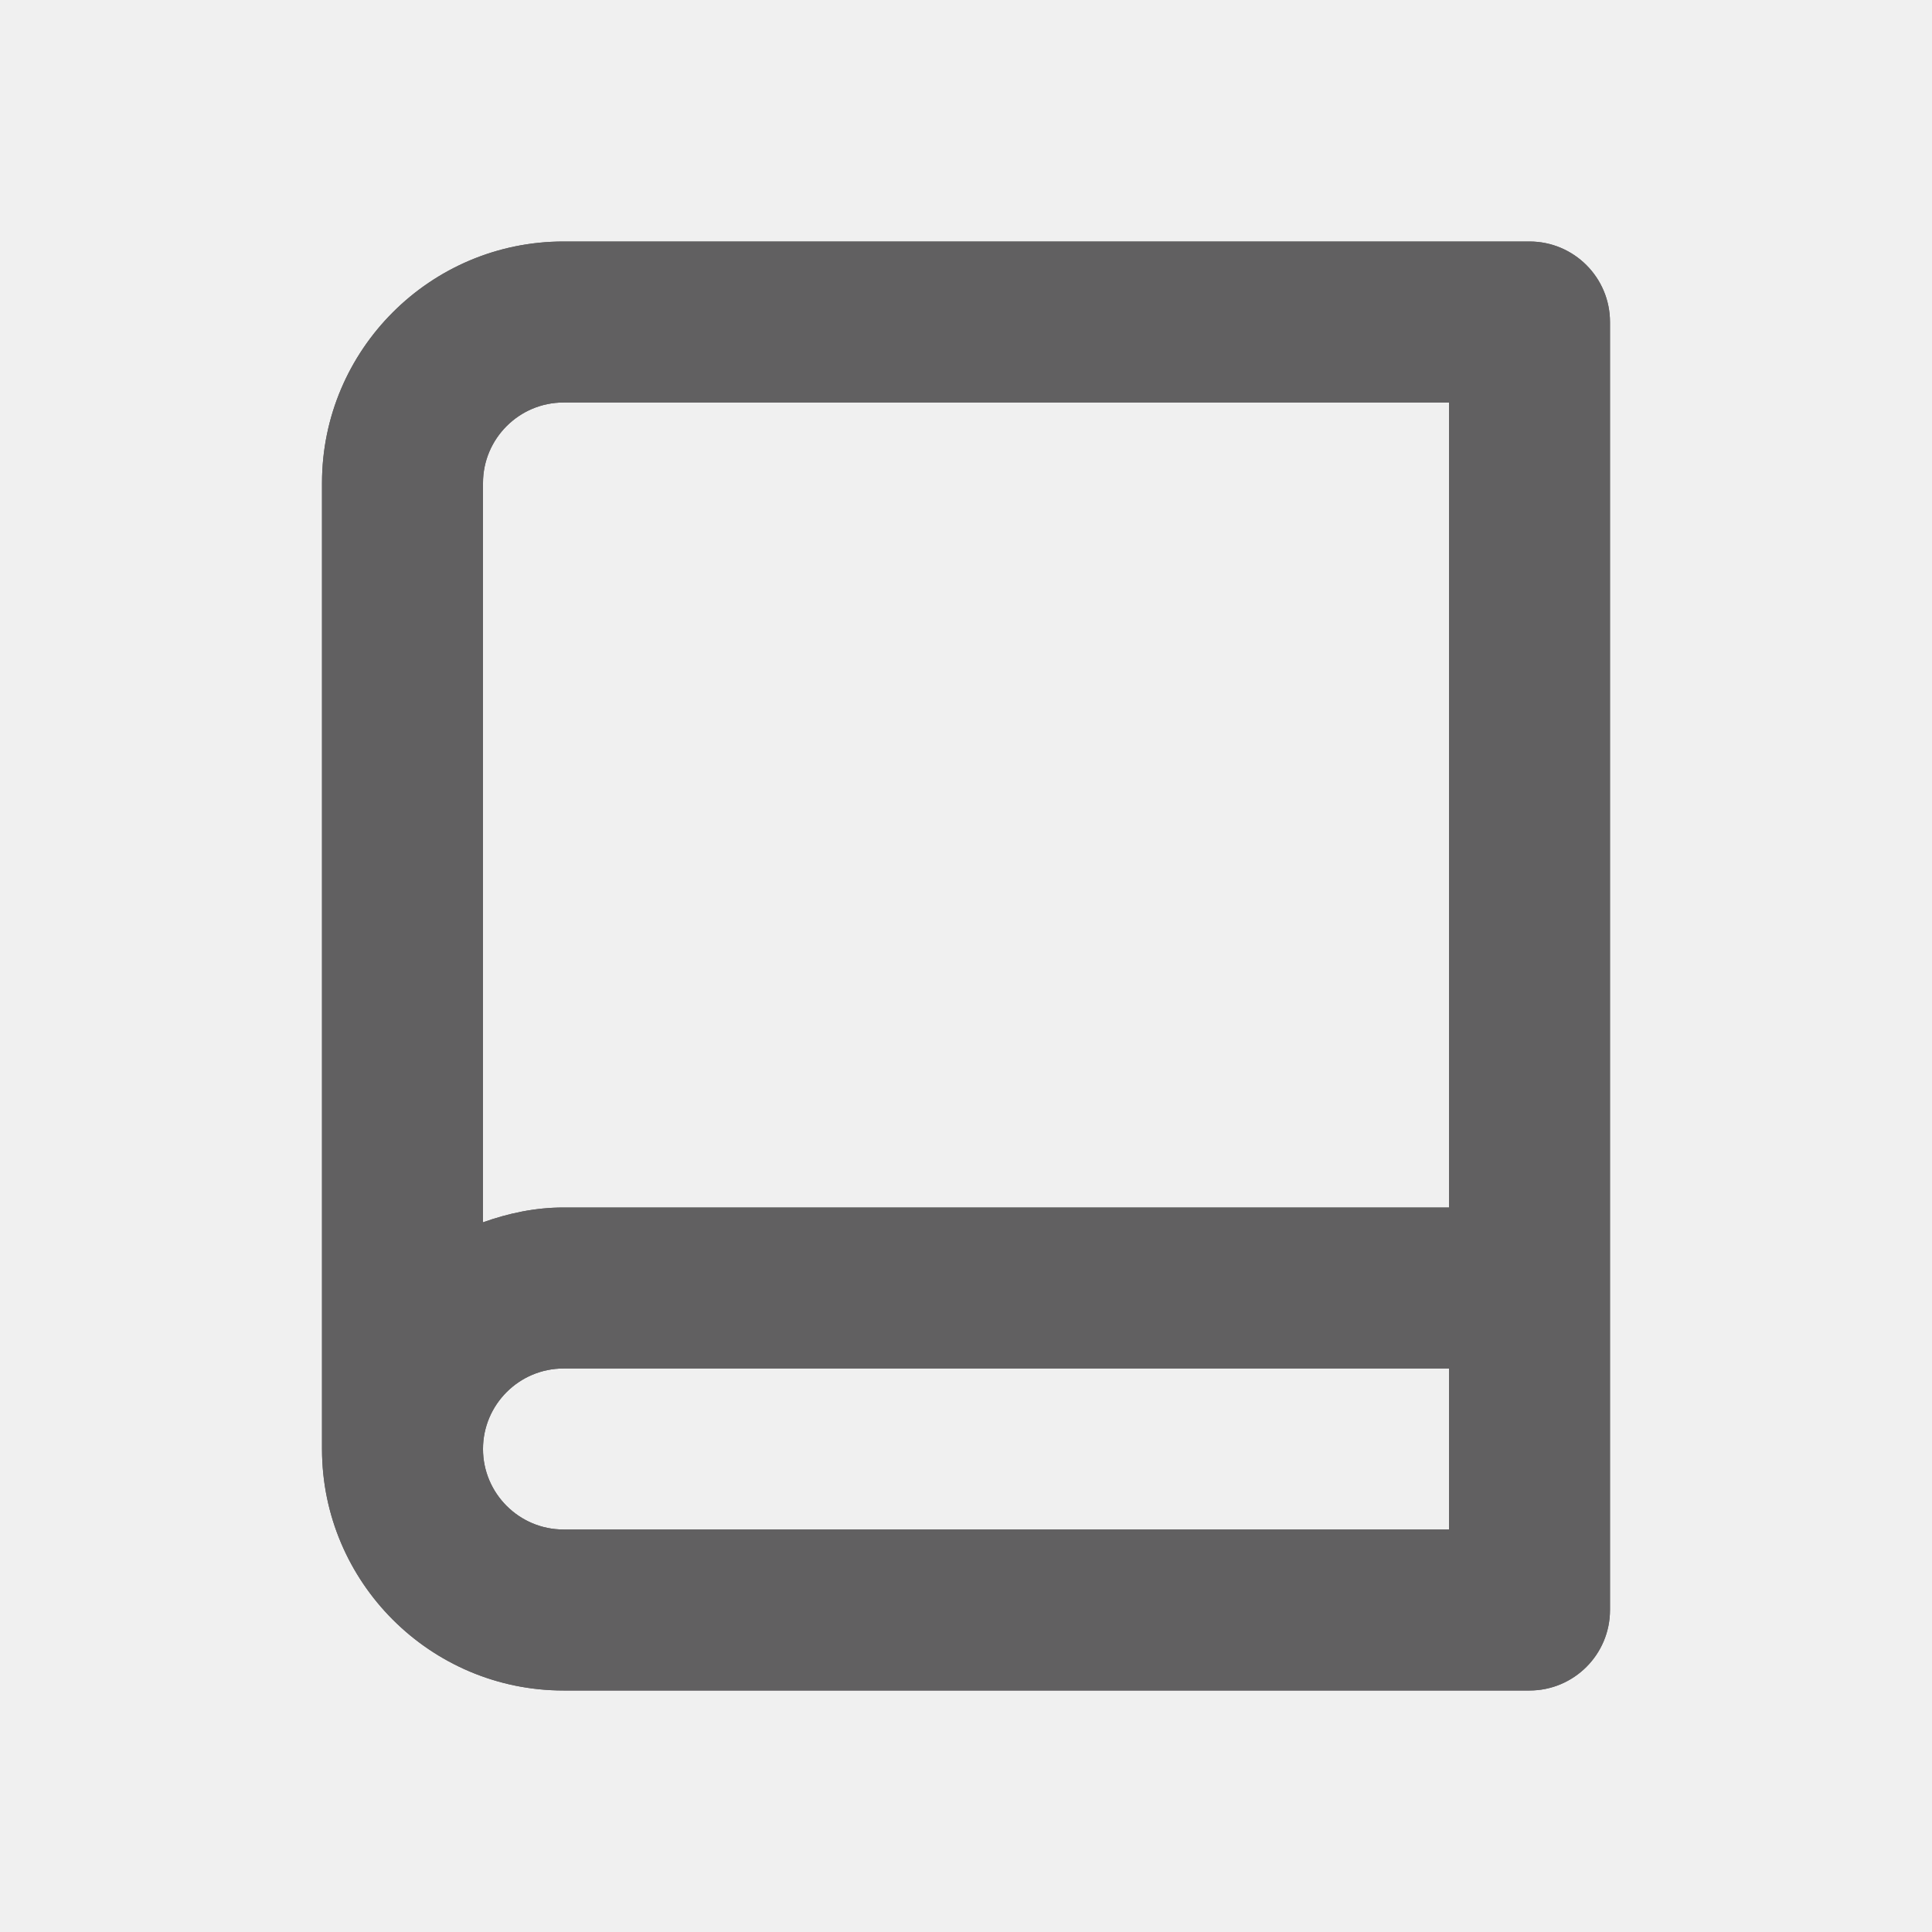
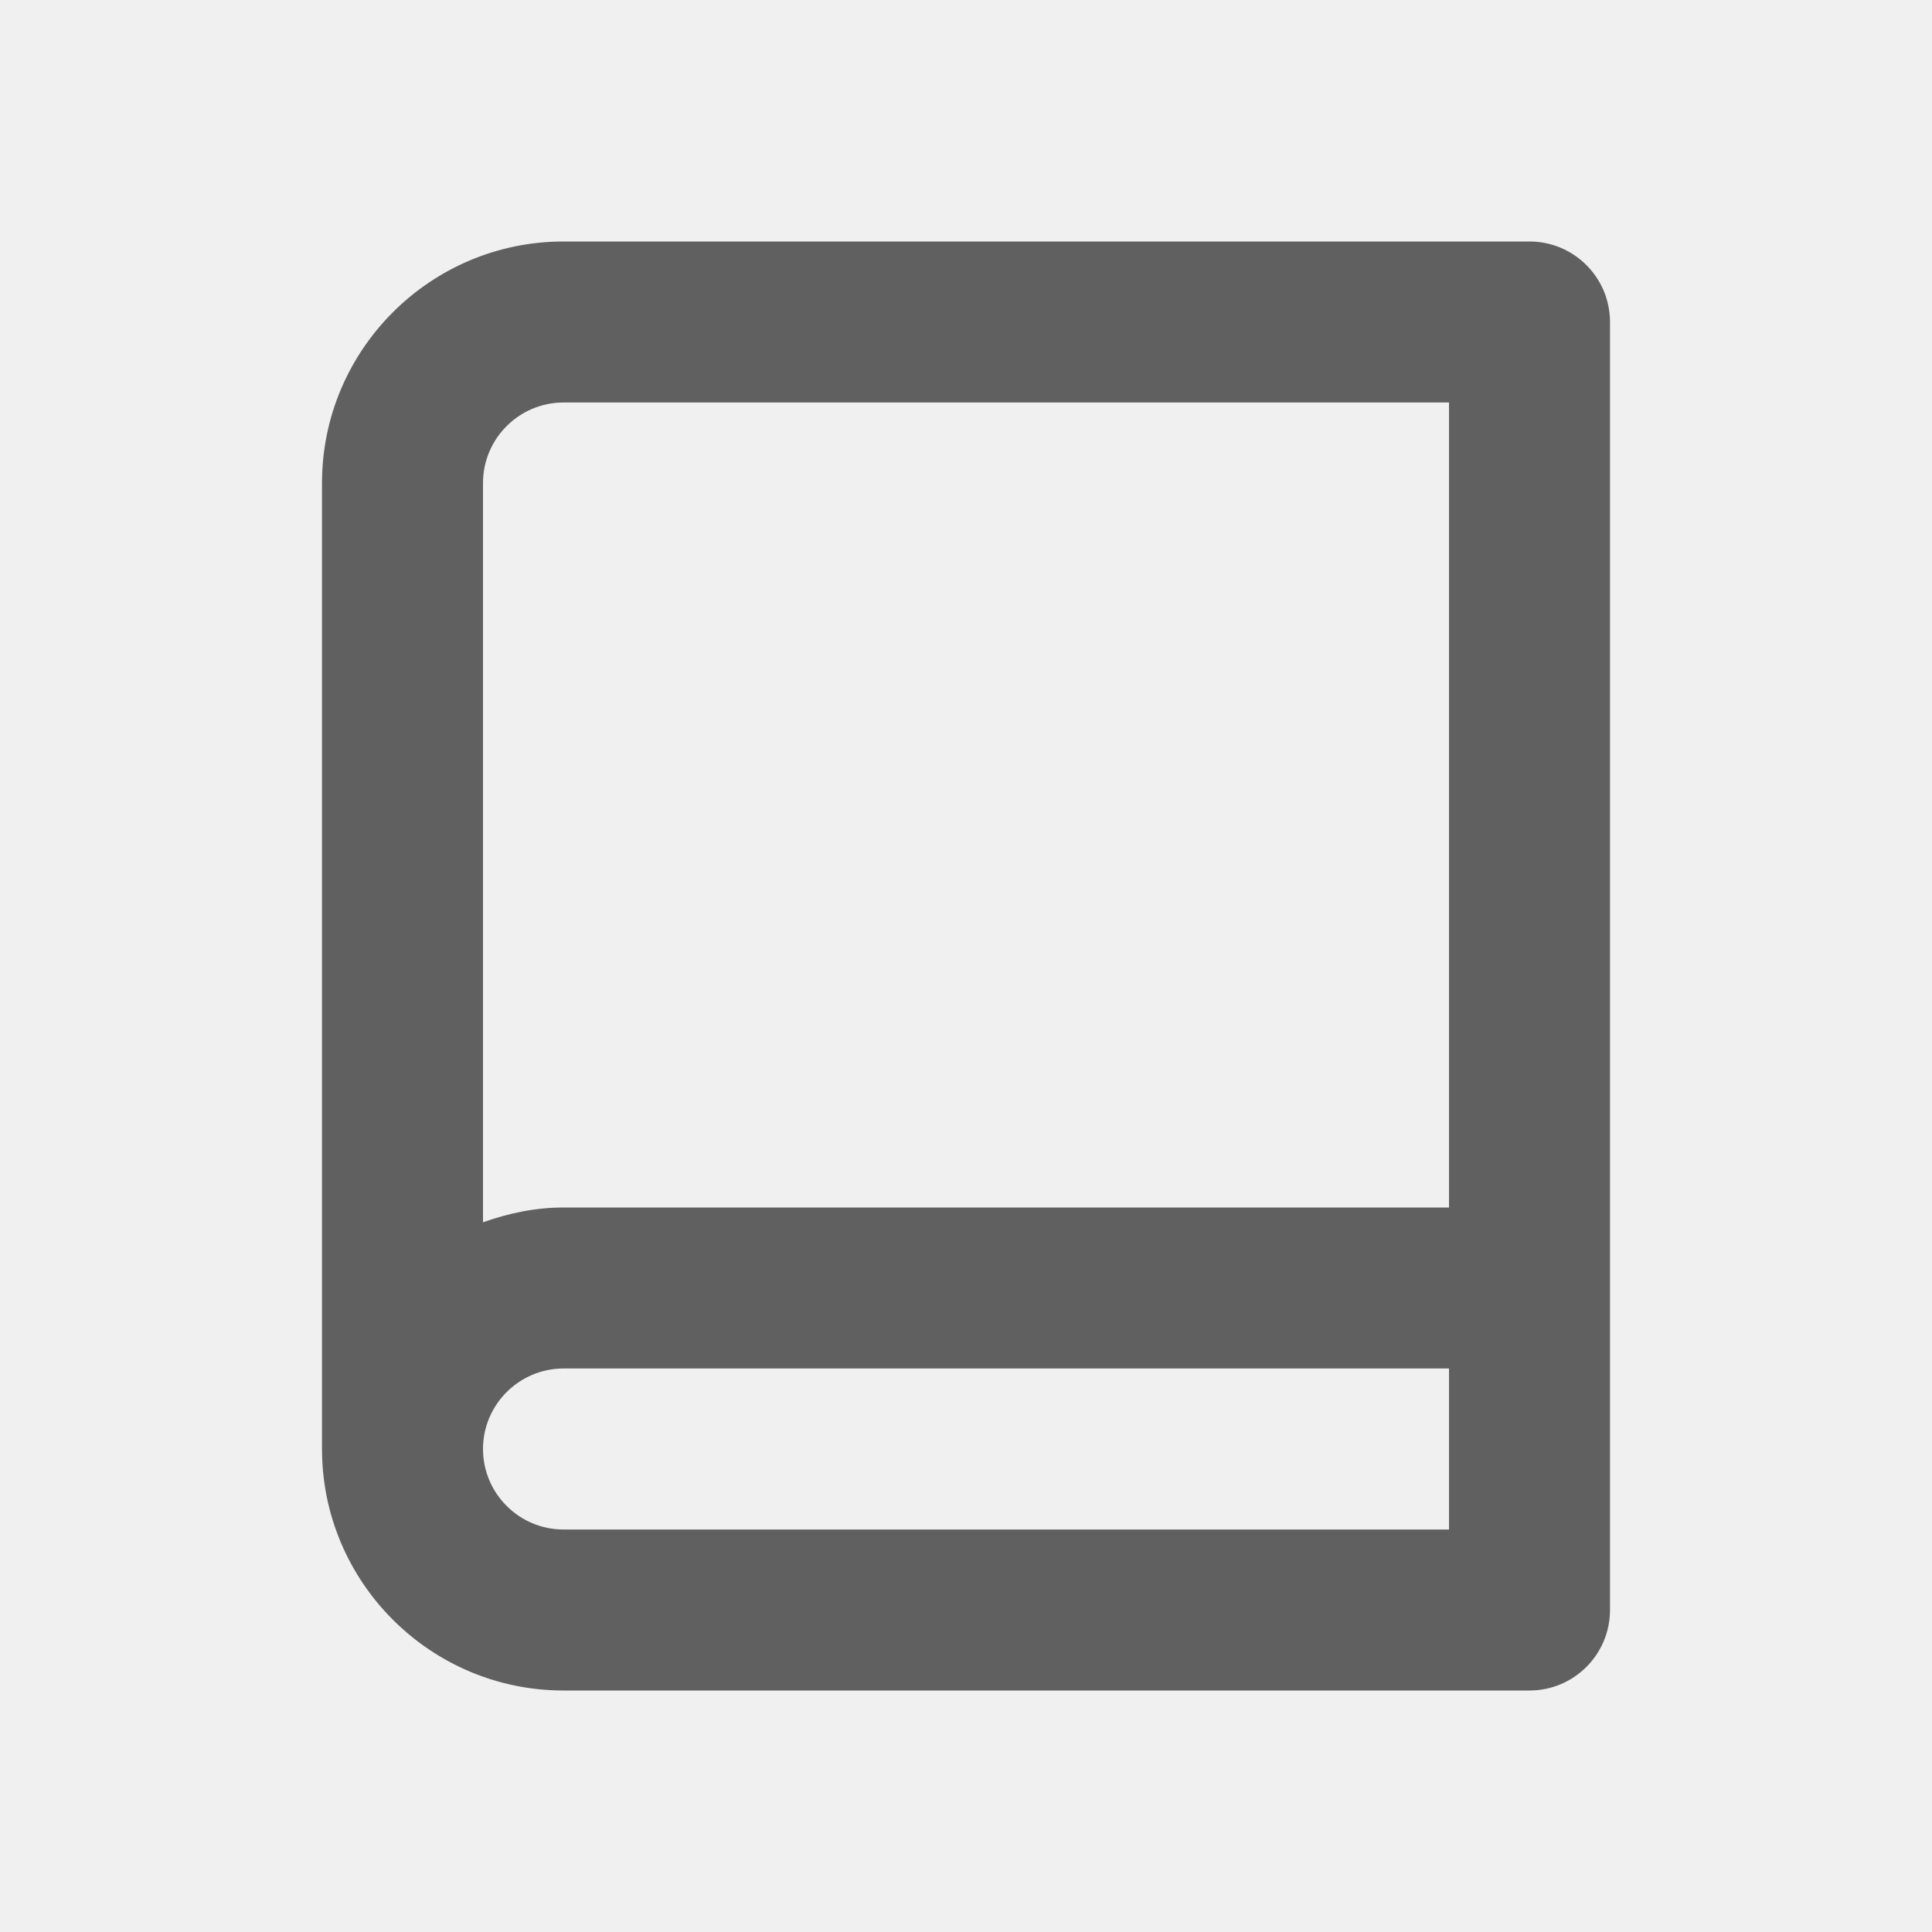
<svg xmlns="http://www.w3.org/2000/svg" width="24" height="24" viewBox="0 0 24 24" fill="none">
  <path fill-rule="evenodd" clip-rule="evenodd" d="M7 19C6.449 19 6 18.551 6 18C6 17.449 6.449 17 7 17H18V19H7ZM7 5H18V15H7C6.647 15 6.314 15.072 6 15.184V6C6 5.449 6.449 5 7 5ZM19 3H7C5.346 3 4 4.346 4 6V18C4 19.654 5.346 21 7 21H18H19C19.552 21 20 20.552 20 20V19V17V4C20 3.448 19.552 3 19 3Z" fill="#616061" />
  <mask id="mask0" mask-type="alpha" maskUnits="userSpaceOnUse" x="4" y="3" width="16" height="18">
    <path fill-rule="evenodd" clip-rule="evenodd" d="M7 19C6.449 19 6 18.551 6 18C6 17.449 6.449 17 7 17H18V19H7ZM7 5H18V15H7C6.647 15 6.314 15.072 6 15.184V6C6 5.449 6.449 5 7 5ZM19 3H7C5.346 3 4 4.346 4 6V18C4 19.654 5.346 21 7 21H18H19C19.552 21 20 20.552 20 20V19V17V4C20 3.448 19.552 3 19 3Z" fill="white" />
  </mask>
-   <g mask="url(#mask0)">
-     <rect width="24" height="24" fill="#616061" />
-   </g>
</svg>
